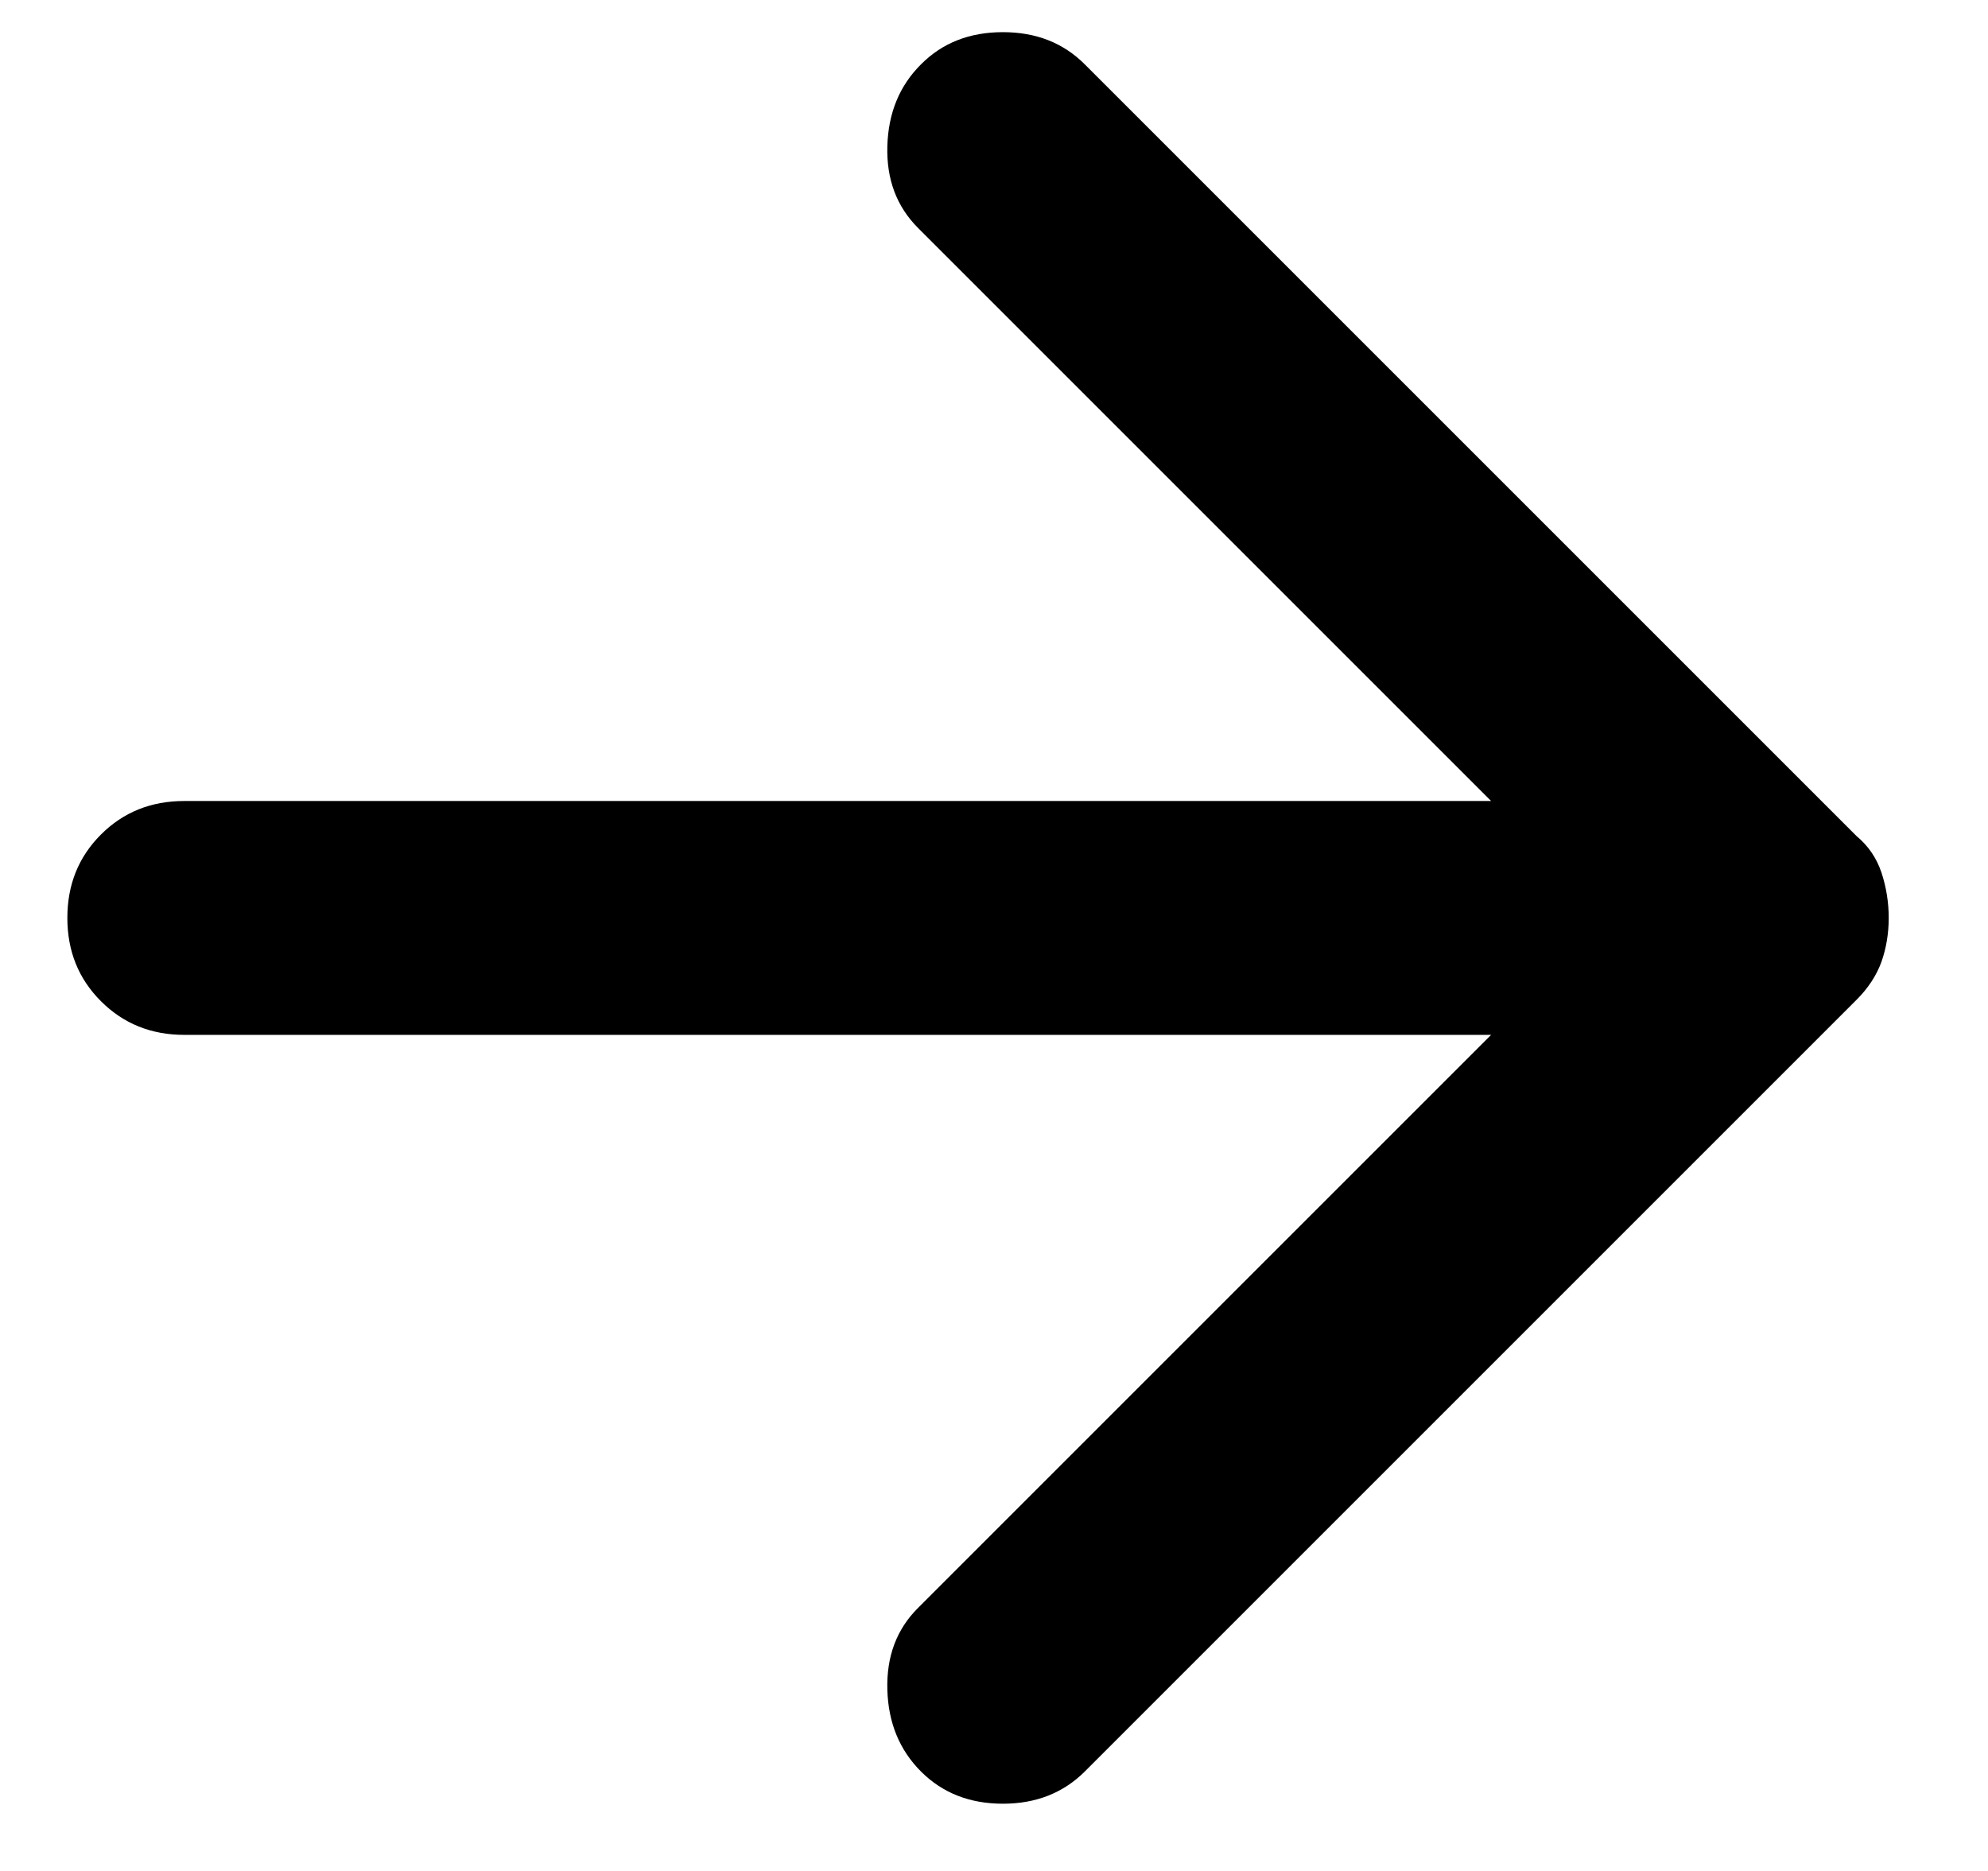
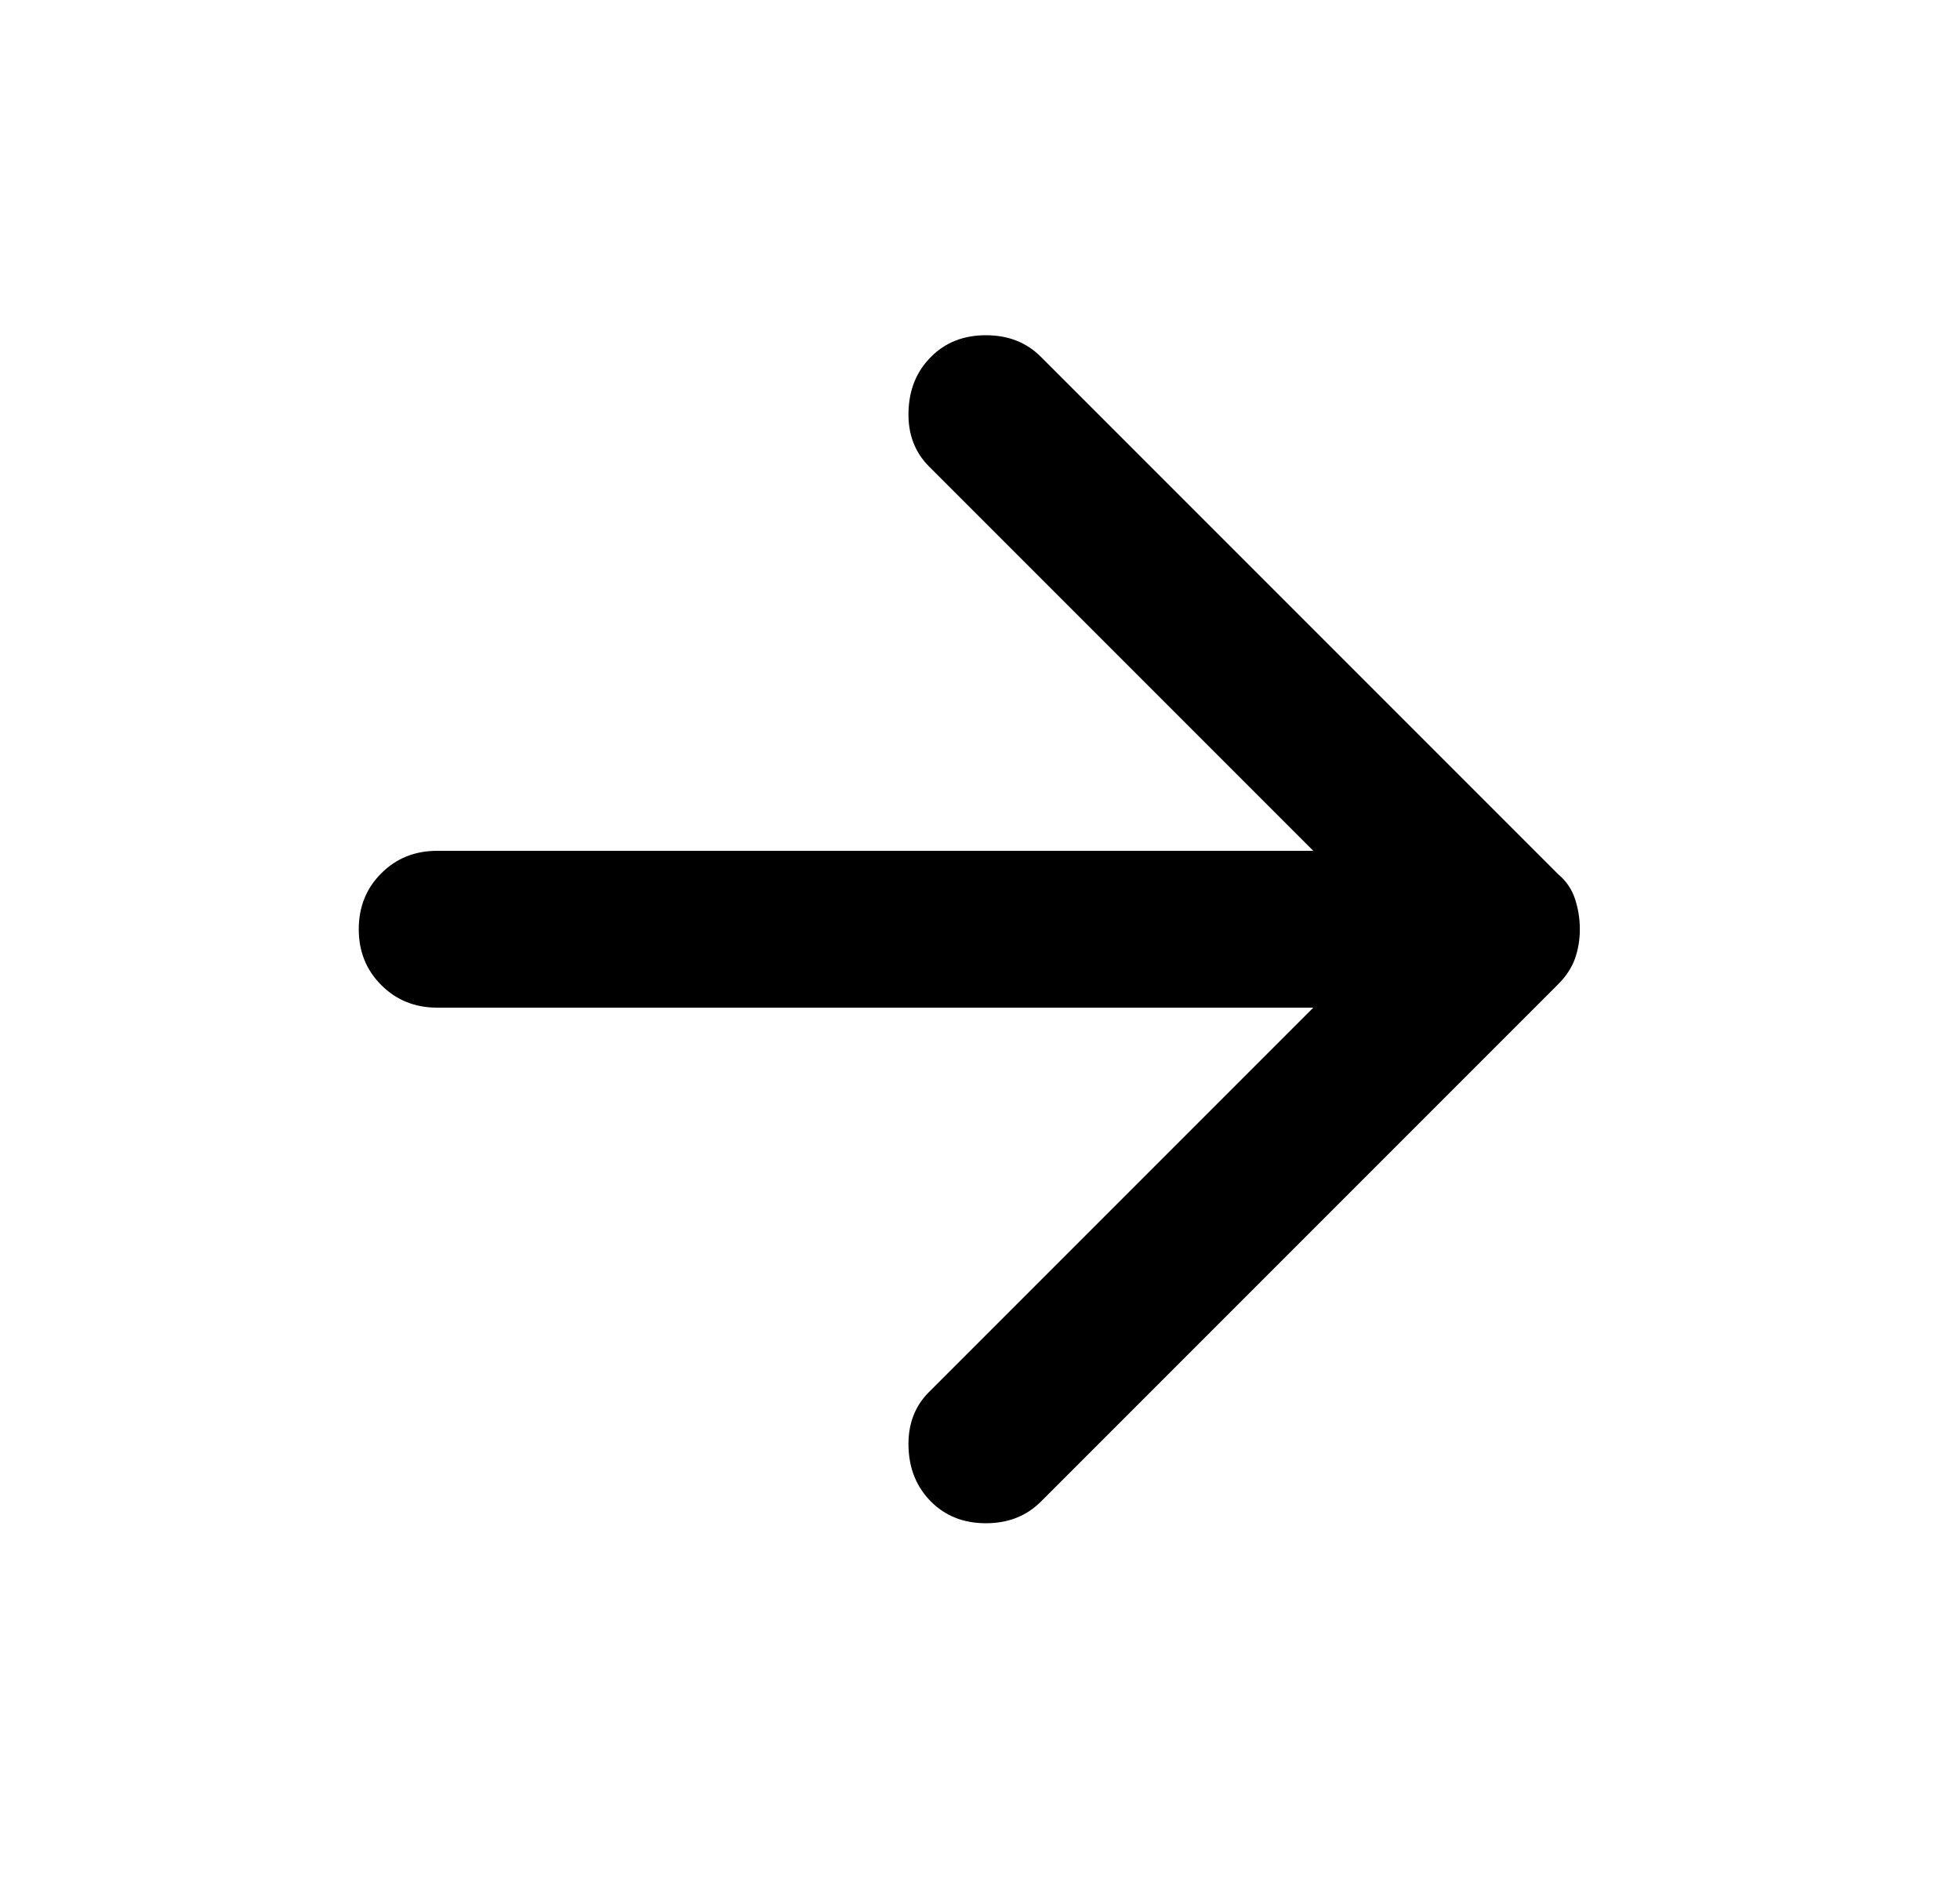
- <svg xmlns="http://www.w3.org/2000/svg" width="17" height="16" viewBox="0 0 17 16">
-   <path d="M7.876 15.15C7.692 14.966 7.596 14.733 7.588 14.45C7.58 14.166 7.667 13.933 7.851 13.75L12.751 8.85H1.576C1.292 8.85 1.055 8.754 0.863 8.562C0.671 8.37 0.576 8.133 0.576 7.85C0.576 7.566 0.671 7.329 0.863 7.137C1.055 6.945 1.292 6.85 1.576 6.85H12.751L7.851 1.95C7.667 1.766 7.58 1.533 7.588 1.25C7.596 0.966 7.692 0.733 7.876 0.55C8.059 0.366 8.292 0.275 8.576 0.275C8.859 0.275 9.092 0.366 9.276 0.55L15.876 7.15C15.976 7.233 16.047 7.337 16.089 7.462C16.13 7.587 16.151 7.716 16.151 7.85C16.151 7.983 16.13 8.108 16.089 8.225C16.047 8.341 15.976 8.45 15.876 8.55L9.276 15.15C9.092 15.333 8.859 15.425 8.576 15.425C8.292 15.425 8.059 15.333 7.876 15.15V15.15Z" />
+ <svg xmlns="http://www.w3.org/2000/svg" width="25" height="24" viewBox="0 0 25 24">
+   <path d="M11.876 19.15C11.692 18.966 11.596 18.733 11.588 18.45C11.58 18.166 11.667 17.933 11.851 17.75L16.751 12.85H5.576C5.292 12.85 5.055 12.754 4.863 12.562C4.671 12.37 4.576 12.133 4.576 11.85C4.576 11.566 4.671 11.329 4.863 11.137C5.055 10.945 5.292 10.85 5.576 10.85H16.751L11.851 5.95C11.667 5.766 11.58 5.533 11.588 5.25C11.596 4.966 11.692 4.733 11.876 4.55C12.059 4.366 12.292 4.275 12.576 4.275C12.859 4.275 13.092 4.366 13.276 4.55L19.876 11.15C19.976 11.233 20.047 11.337 20.089 11.462C20.13 11.587 20.151 11.716 20.151 11.85C20.151 11.983 20.13 12.108 20.089 12.225C20.047 12.341 19.976 12.45 19.876 12.55L13.276 19.15C13.092 19.333 12.859 19.425 12.576 19.425C12.292 19.425 12.059 19.333 11.876 19.15Z" />
</svg>
